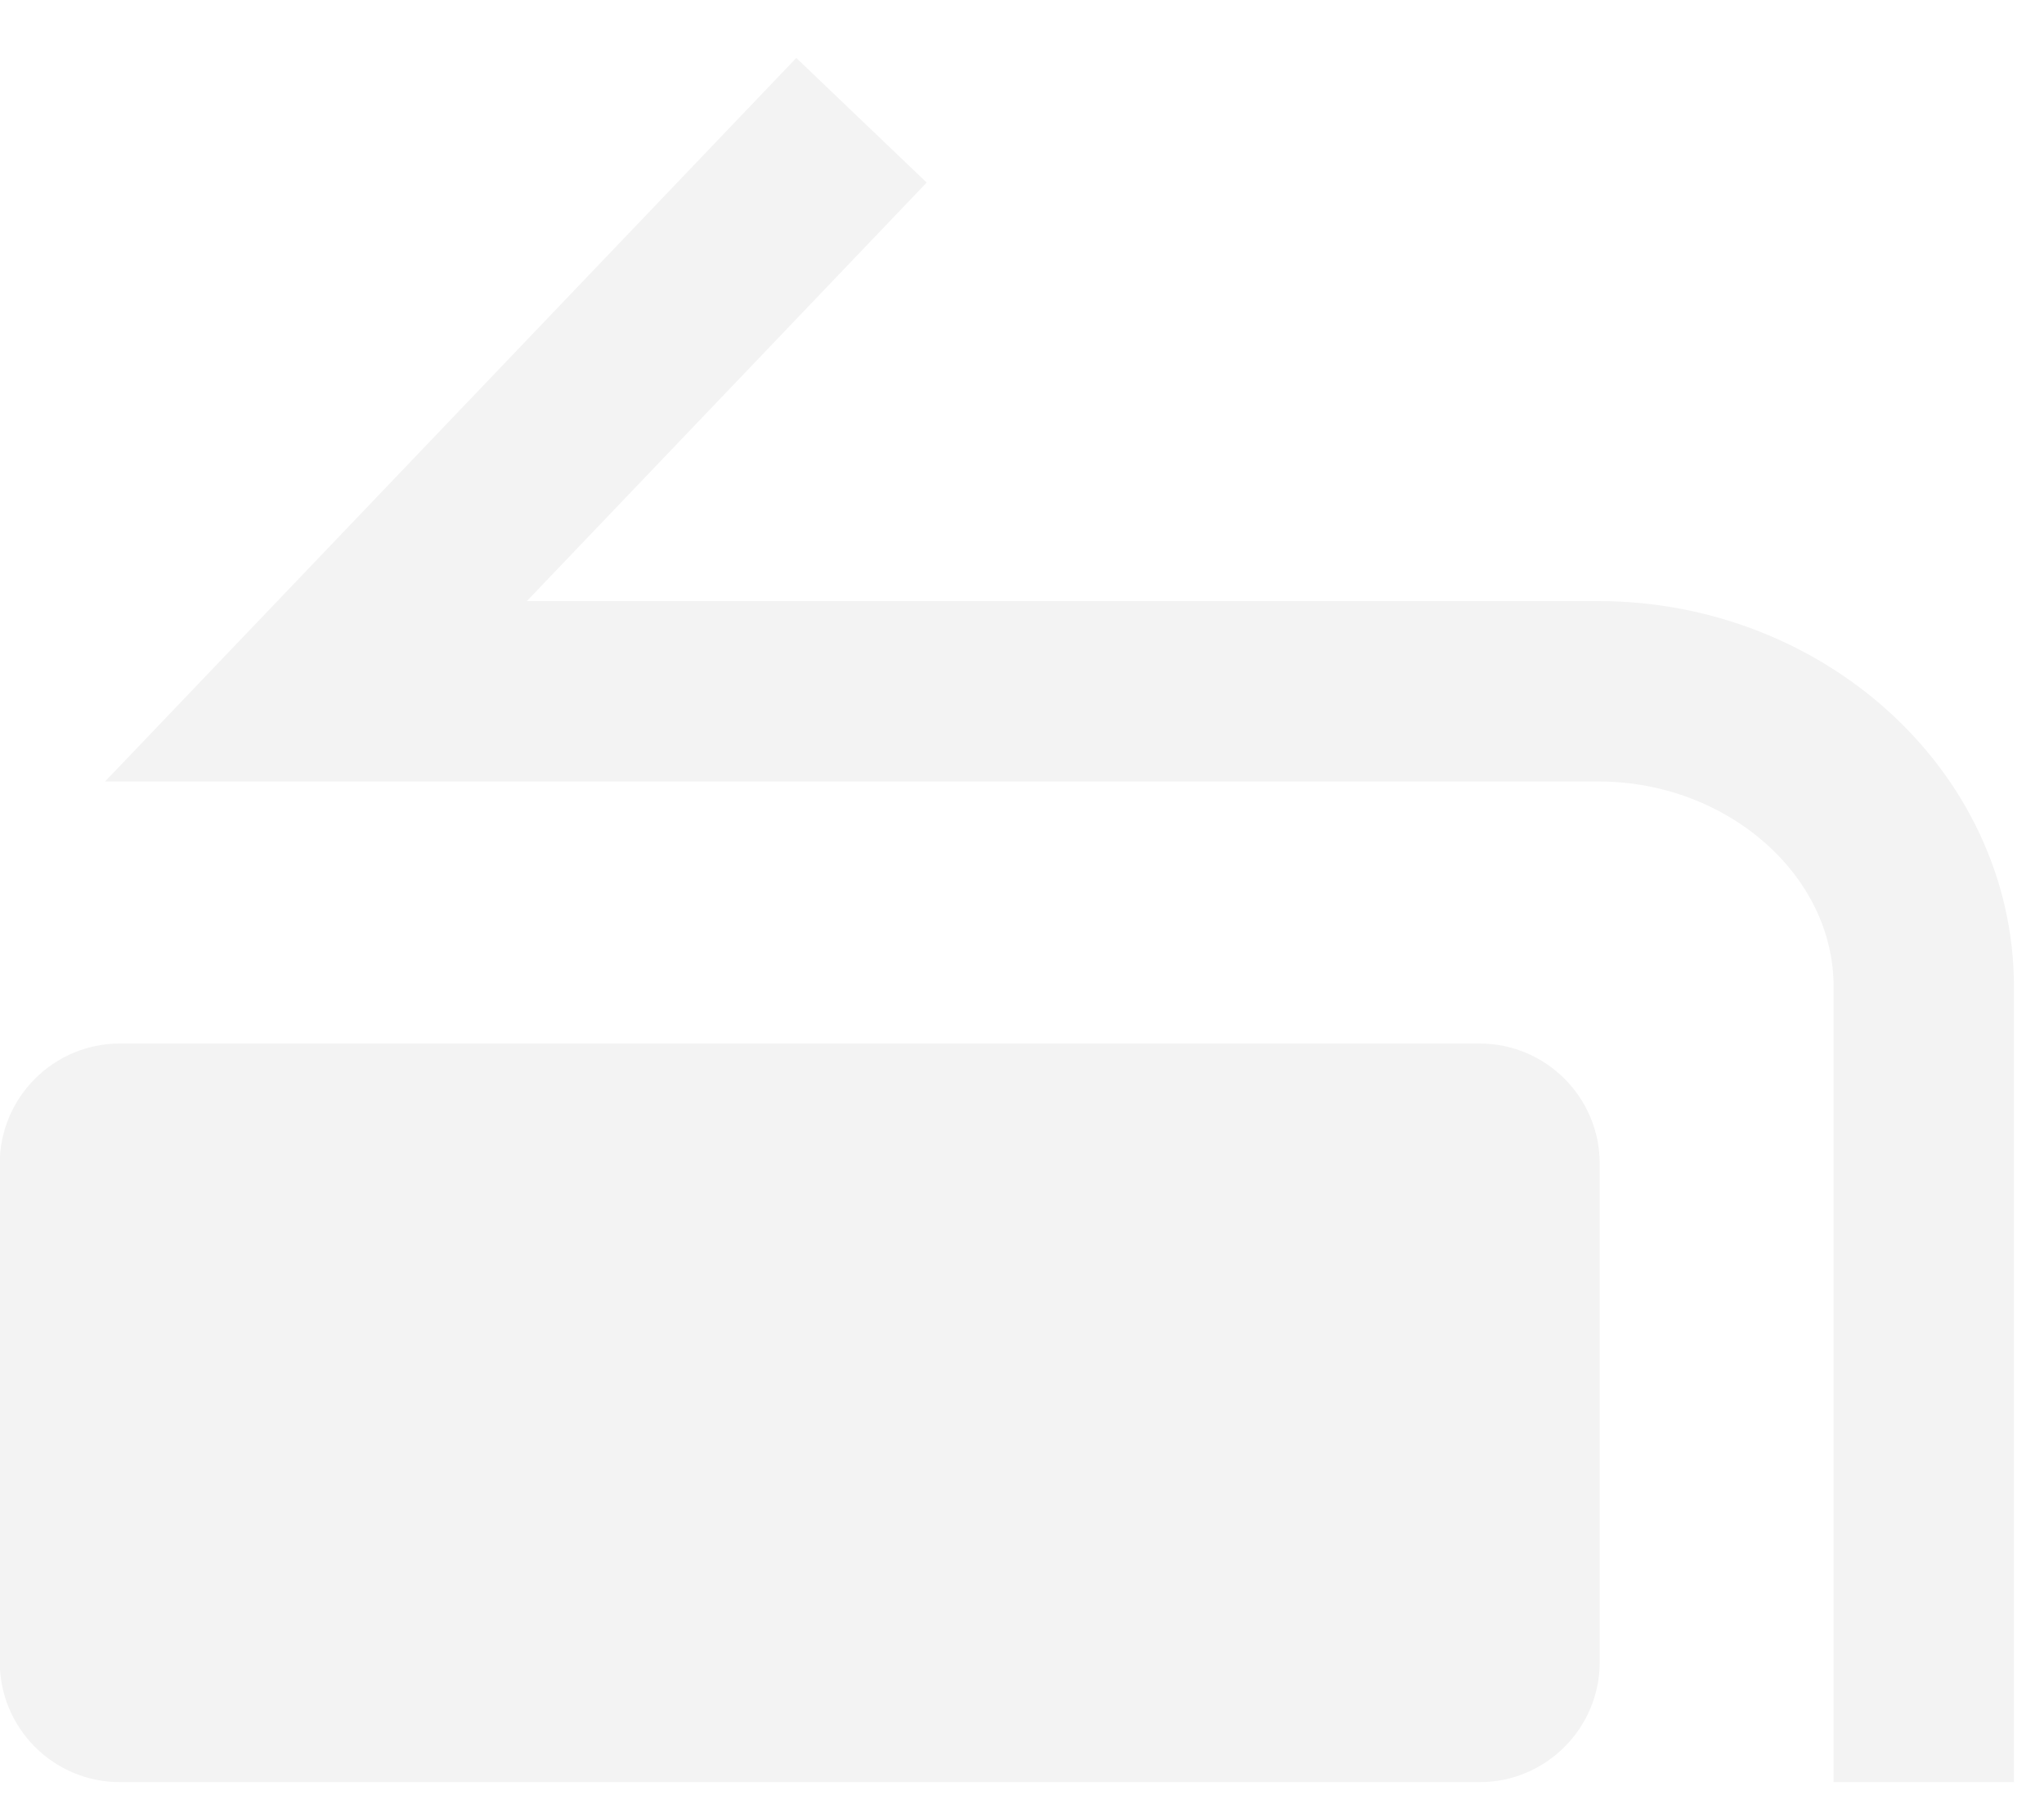
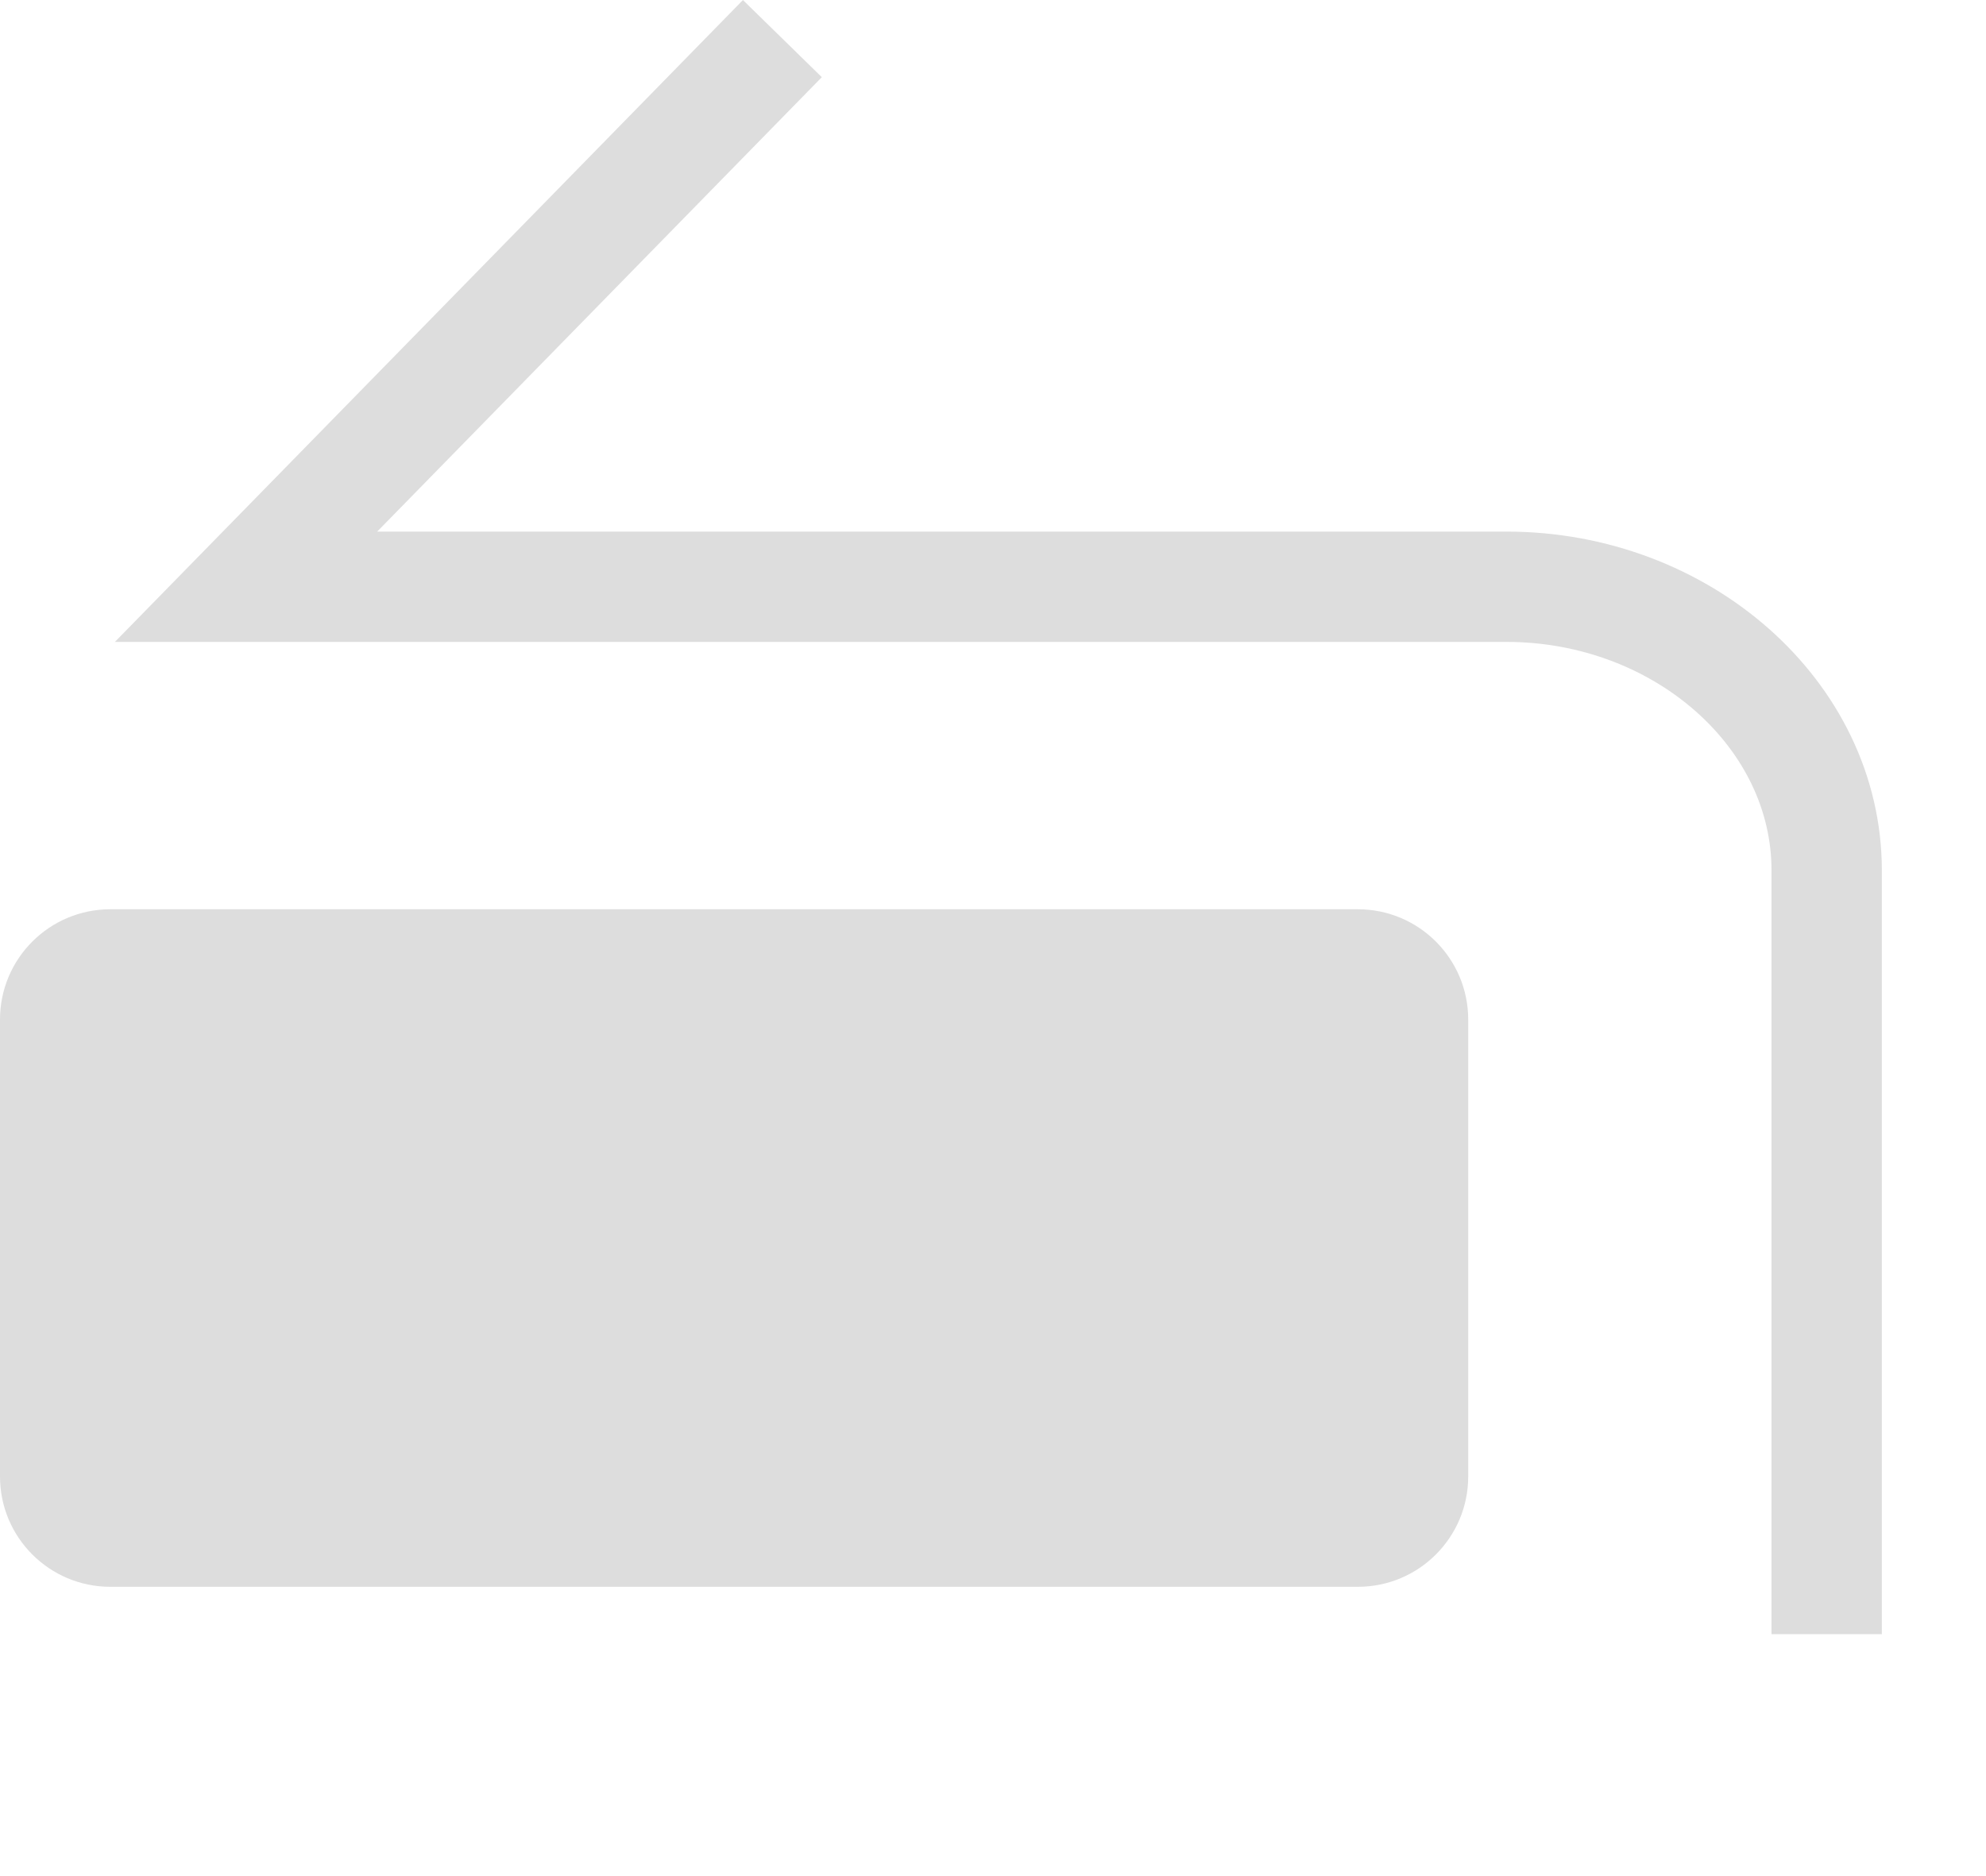
- <svg xmlns="http://www.w3.org/2000/svg" width="17" height="15" viewBox="0 0 17 15" fill="none">
-   <g id="Group 4">
-     <path id="Vector" d="M7.165 1L2.628 5.748H13.291C14.771 5.748 16 6.85 16 8.205V14.819" stroke="#F3F3F3" stroke-width="1.5" stroke-miterlimit="10" />
-     <rect id="Rectangle 130" width="13.307" height="6.142" rx="1" transform="matrix(-1 0 0 1 13.305 8.67712)" fill="#F3F3F3" />
-   </g>
+ <svg xmlns="http://www.w3.org/2000/svg" width="18" height="17" viewBox="0 0 18 17" fill="none">
+   <path d="M7.091 0.35L2.23 5.319H13.654C15.24 5.319 16.556 6.473 16.556 7.891V14.814" stroke="#DDDDDD" stroke-miterlimit="10" />
+   <rect width="13.307" height="6.142" rx="1" transform="matrix(-1 0 0 1 13.307 8.24274)" fill="#DDDDDD" />
</svg>
